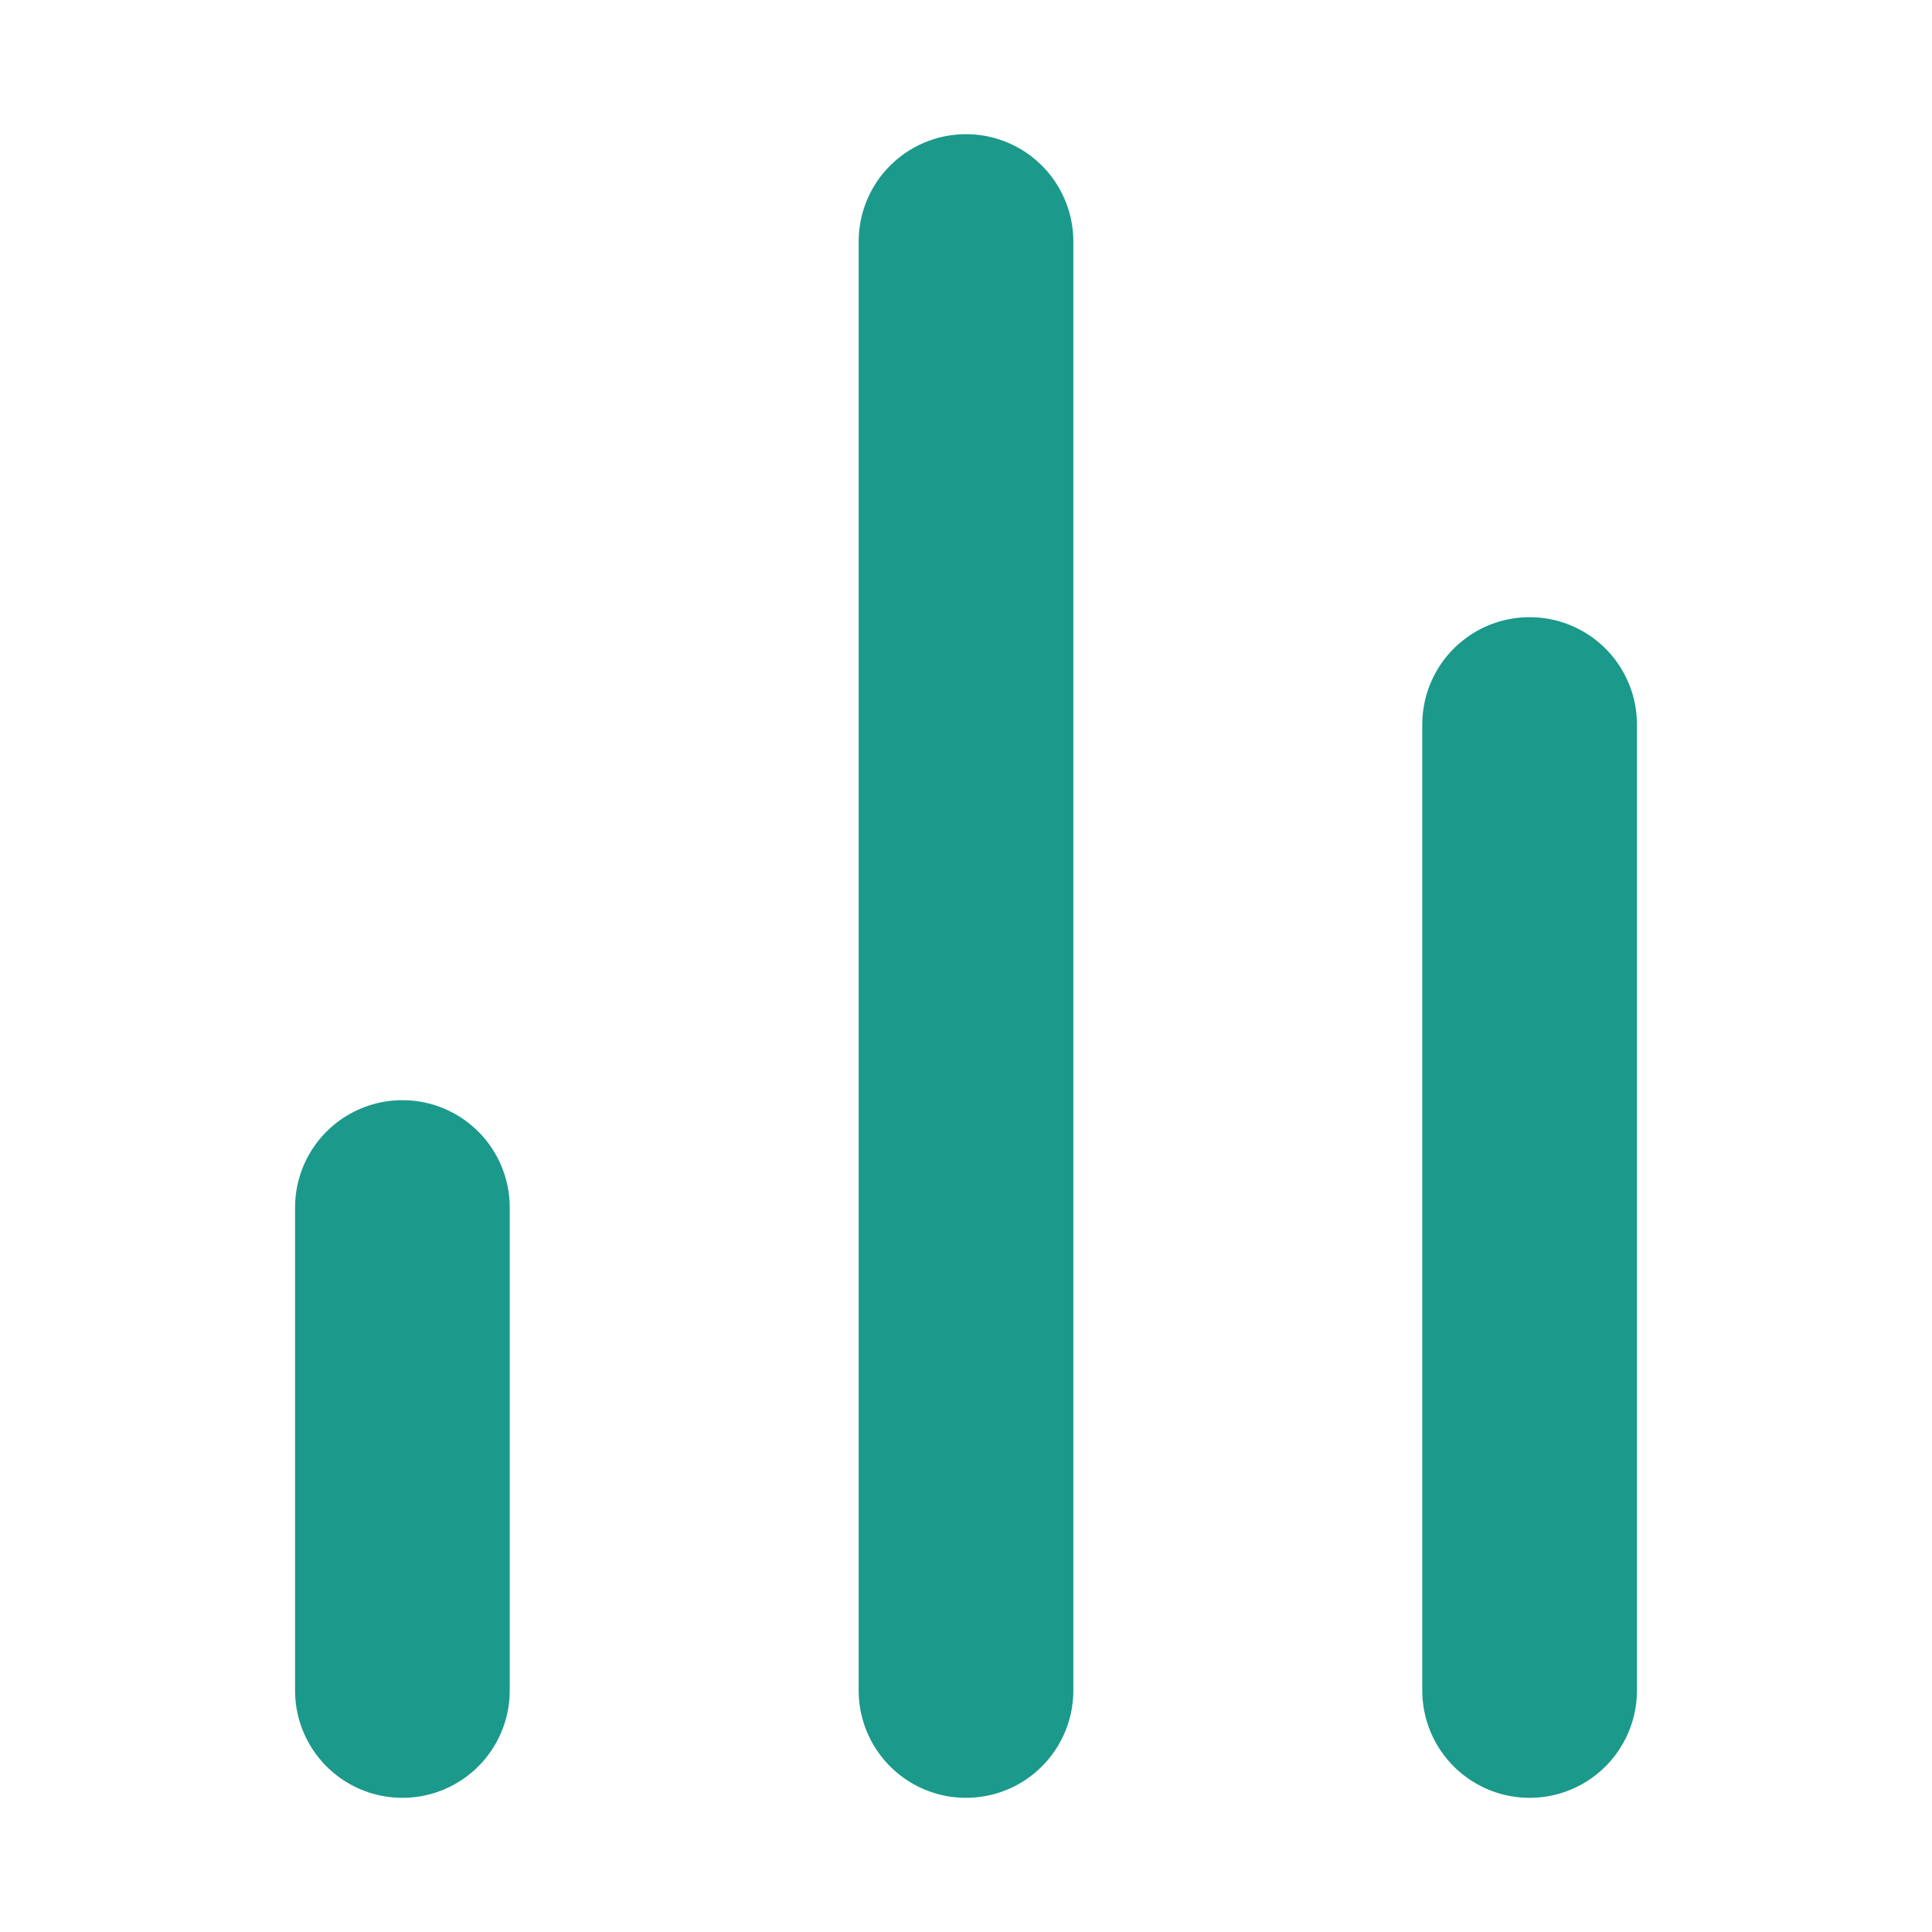
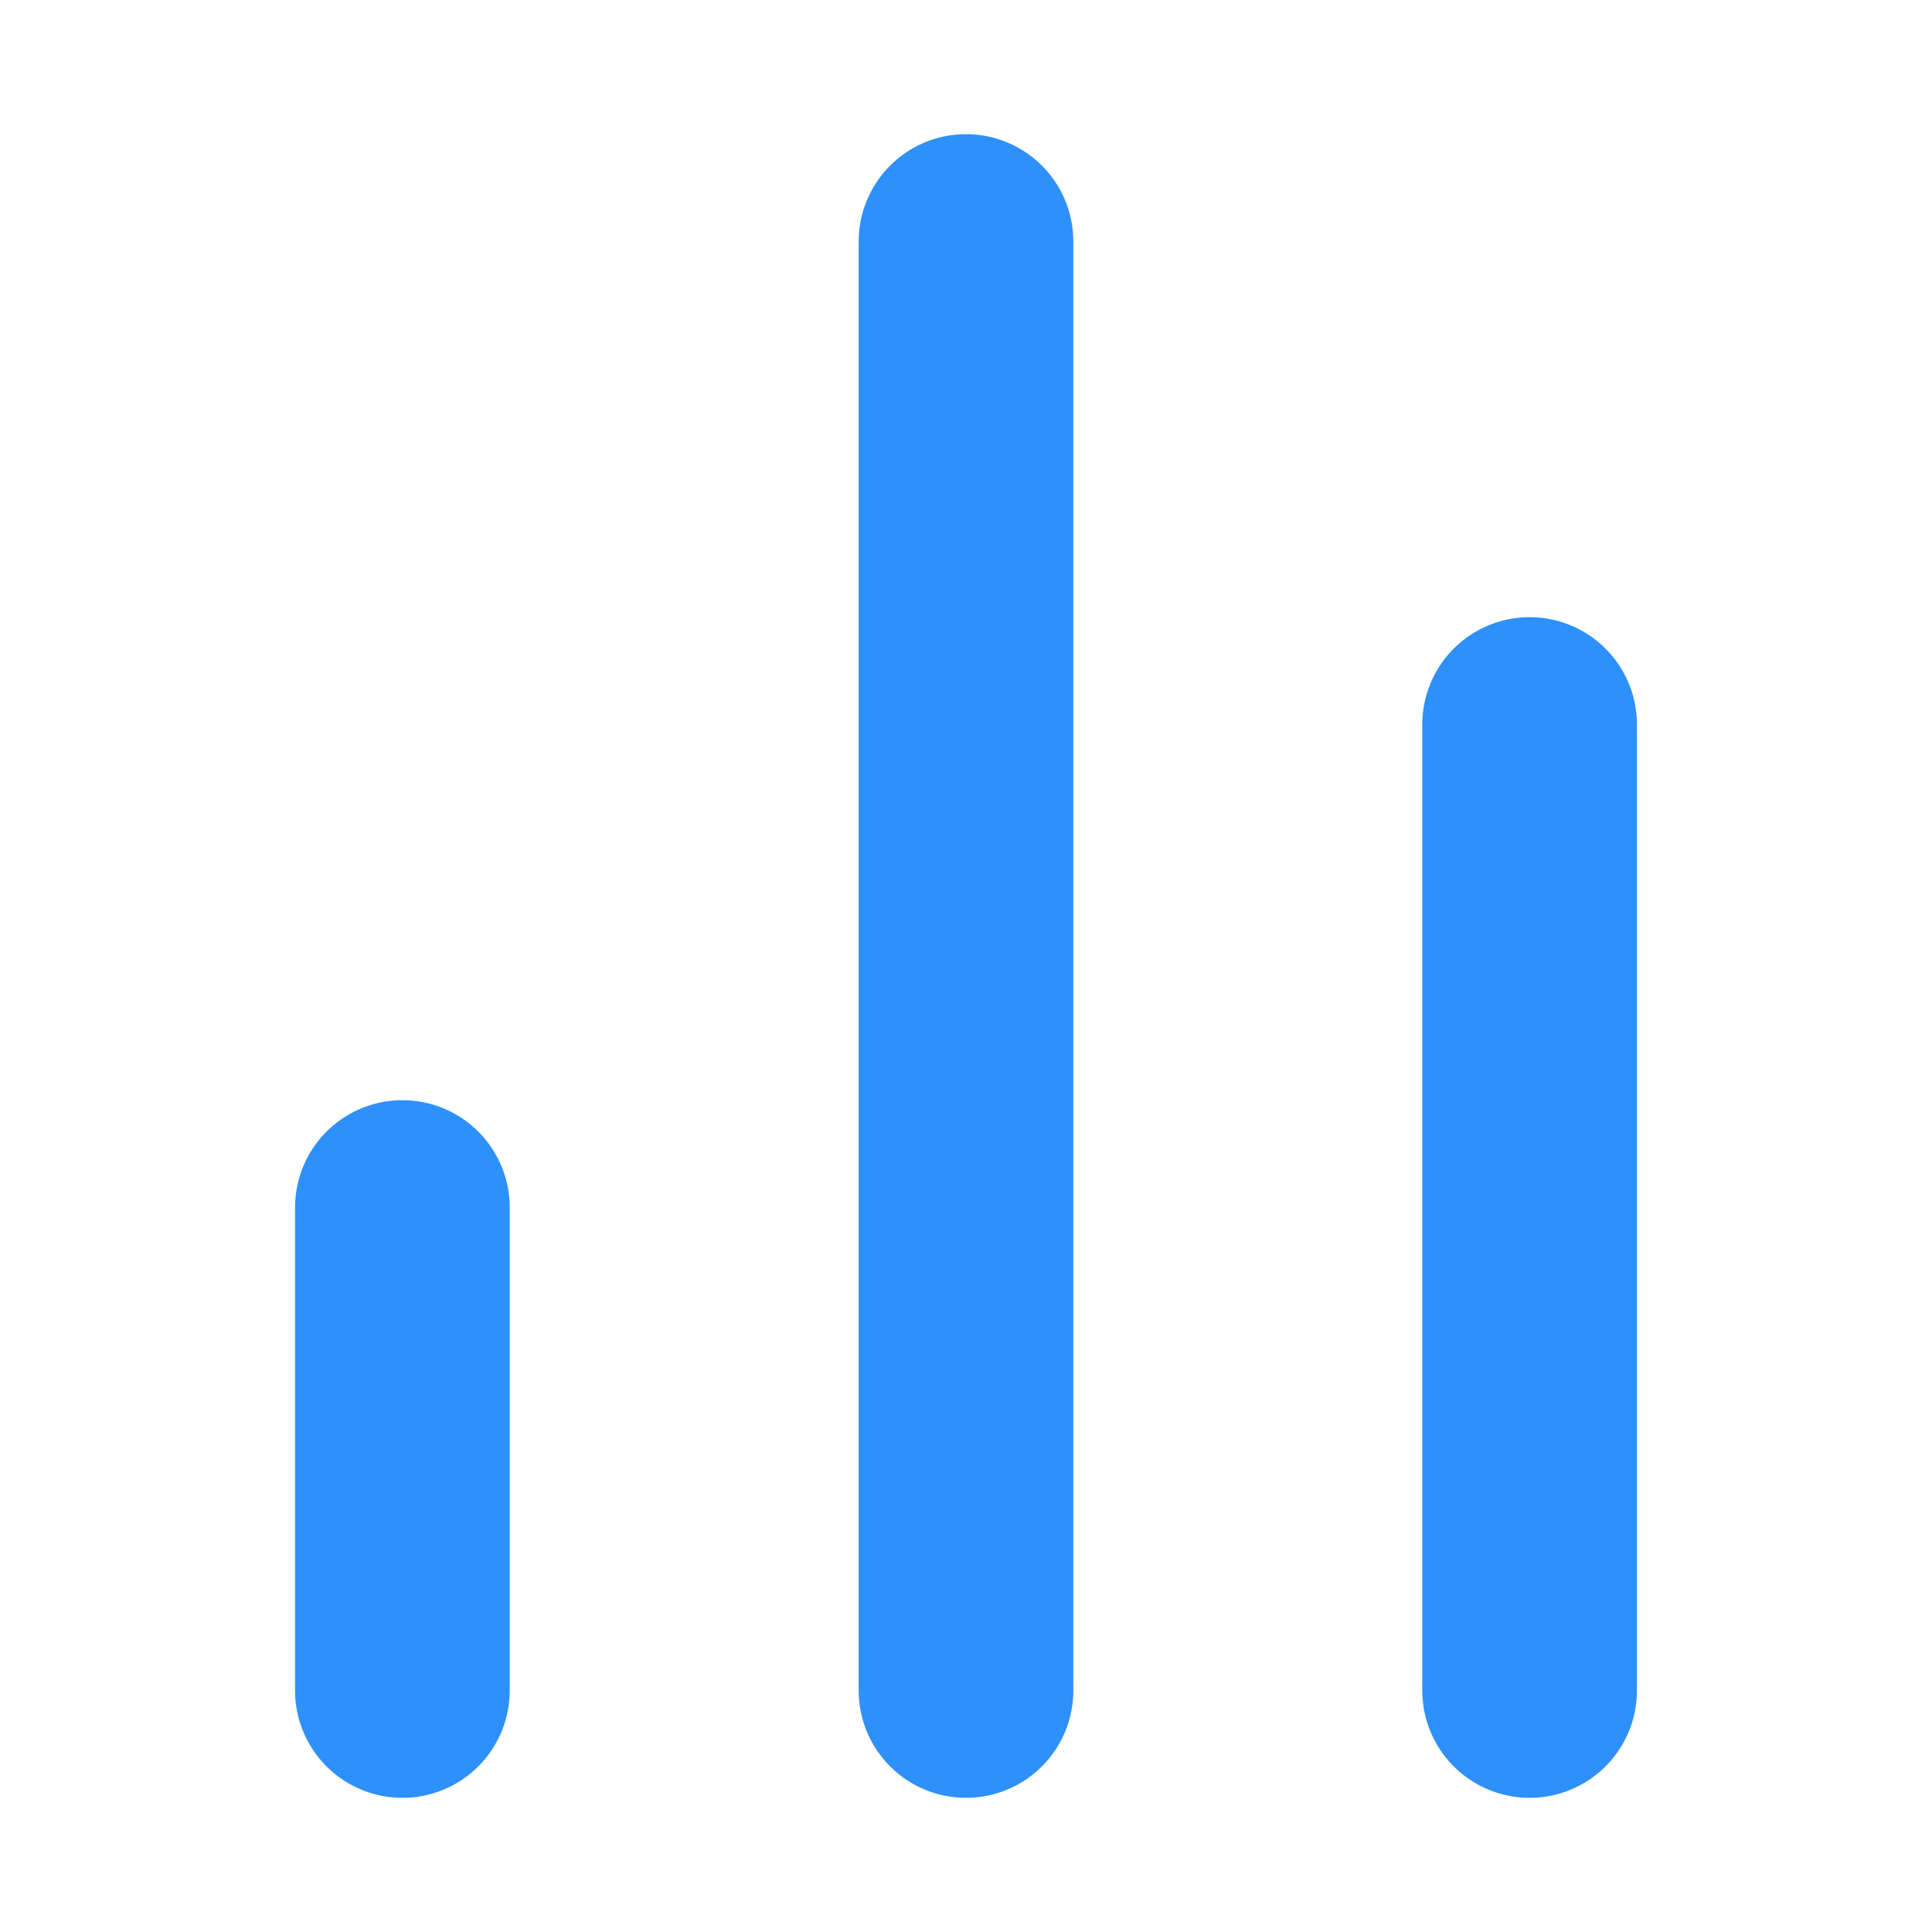
<svg xmlns="http://www.w3.org/2000/svg" preserveAspectRatio="none" overflow="visible" style="display: block;" width="18" height="18" viewBox="0 0 18 18" fill="none">
  <g id="bar-chart-2">
-     <path id="Vector" d="M3.749 15.75V11.25M9 15.75V2.25M14.251 15.75V6.75" stroke="#1B998B" stroke-width="2" stroke-linecap="round" />
+     <path id="Vector" d="M3.749 15.75V11.25M9 15.75V2.25M14.251 15.75V6.75" stroke="#2E90FA" stroke-width="2" stroke-linecap="round" />
  </g>
</svg>
